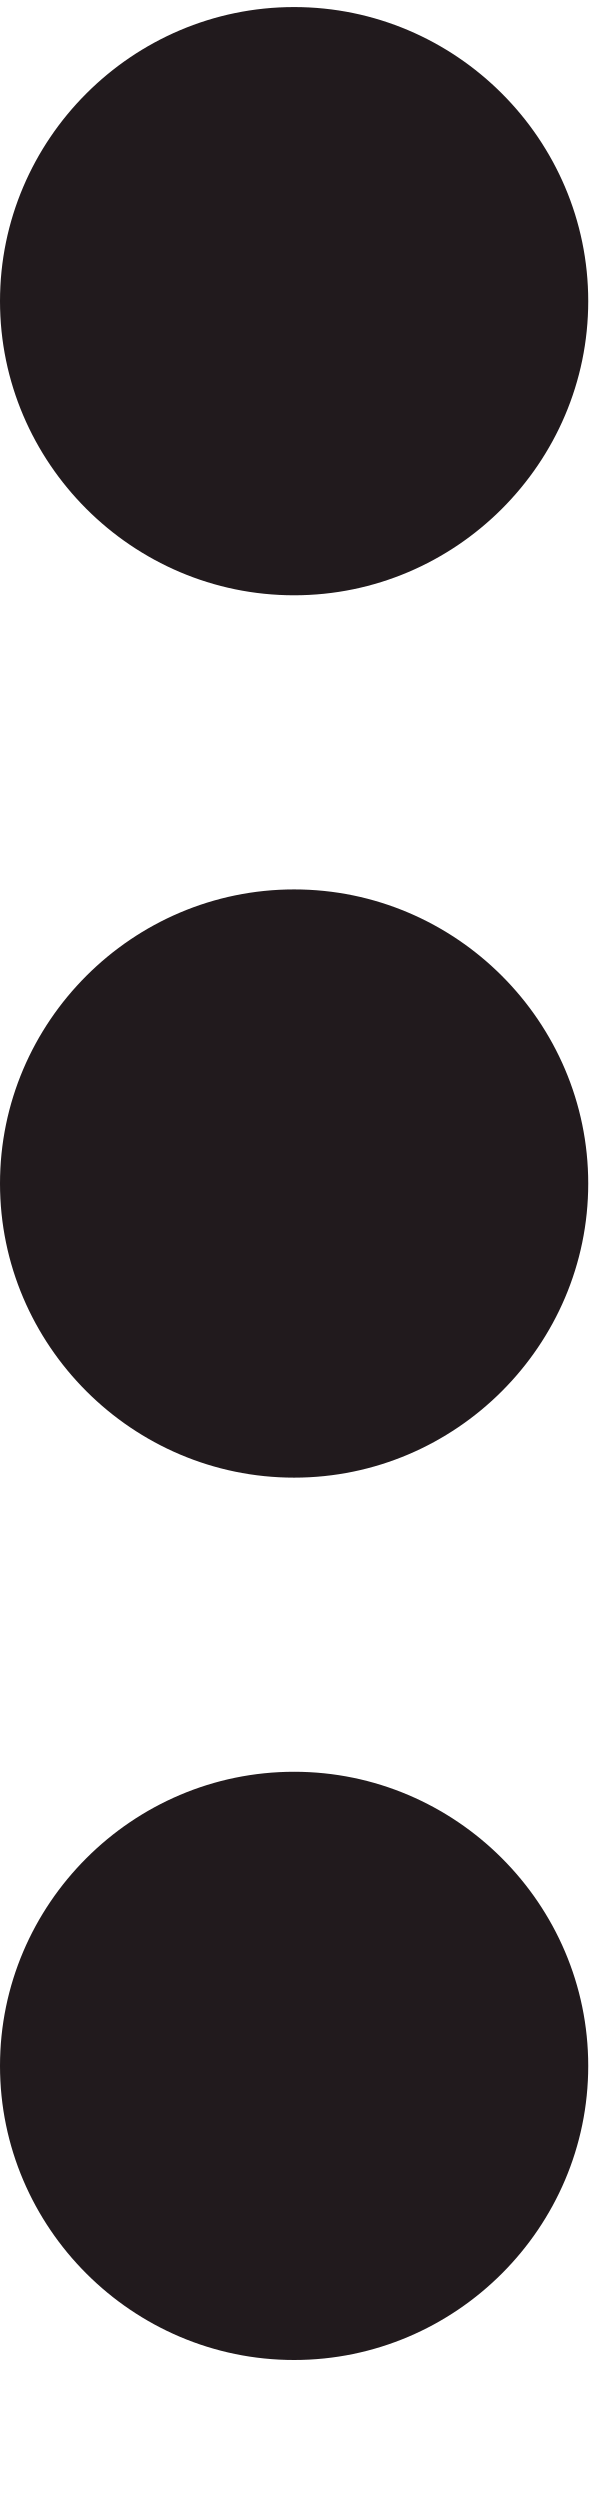
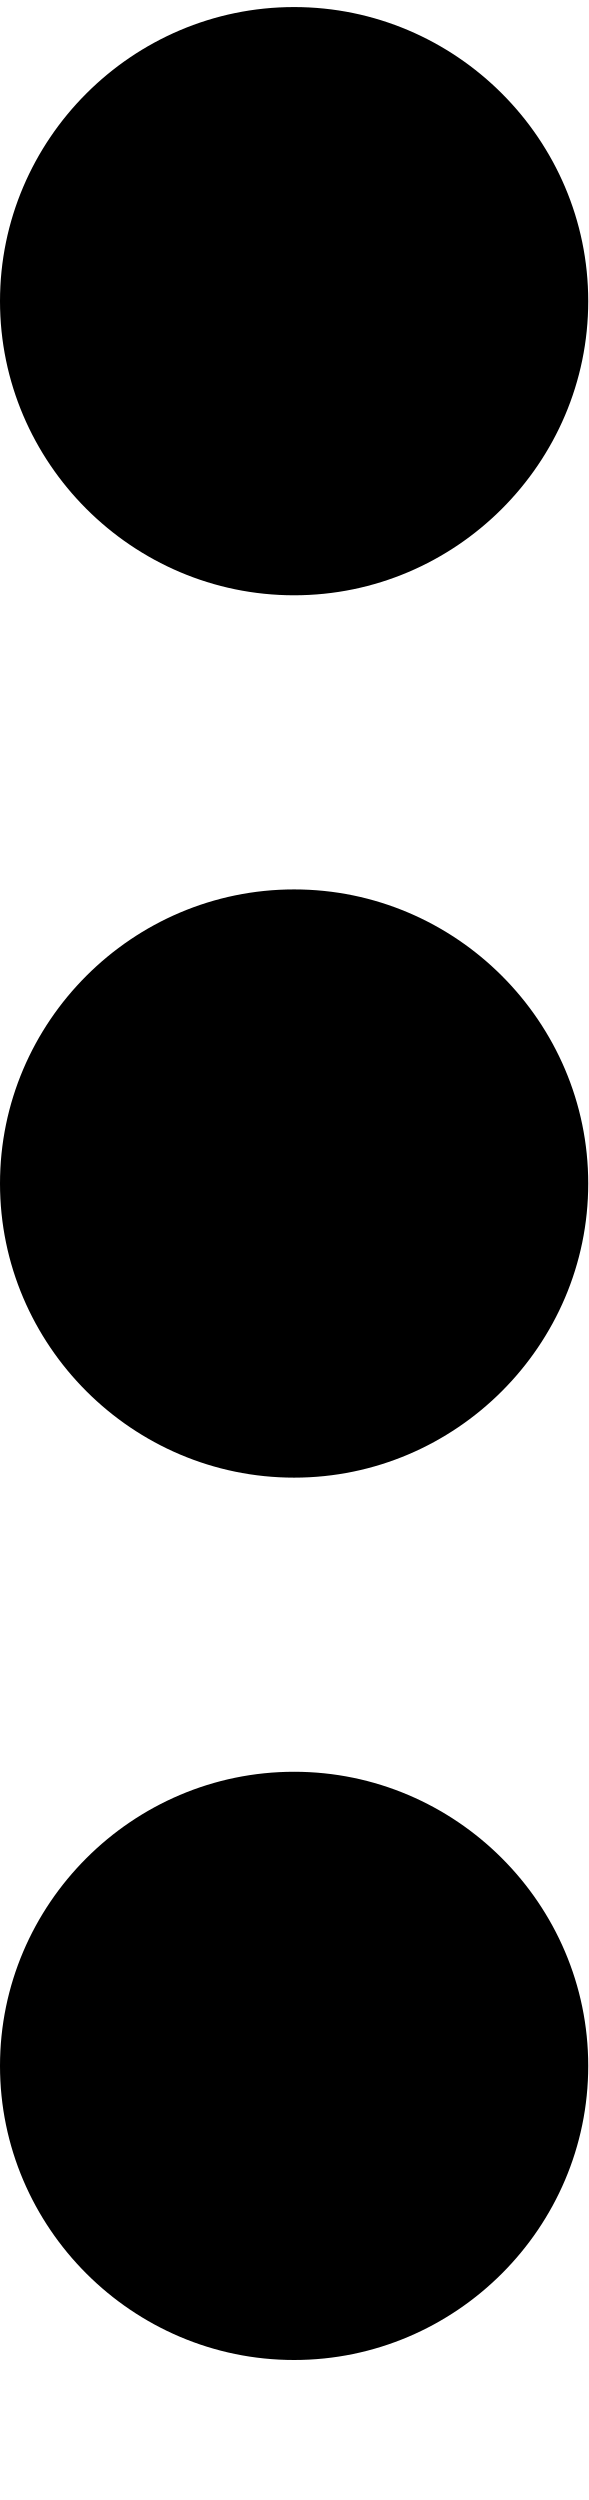
<svg xmlns="http://www.w3.org/2000/svg" width="4" height="17" viewBox="0 0 4 17" fill="none">
-   <path d="M2 4.048C3.1 4.048 4 3.148 4 2.048C4 0.948 3.1 0.048 2 0.048C0.9 0.048 0 0.948 0 2.048C0 3.148 0.9 4.048 2 4.048ZM2 6.048C0.9 6.048 0 6.948 0 8.048C0 9.148 0.9 10.048 2 10.048C3.1 10.048 4 9.148 4 8.048C4 6.948 3.1 6.048 2 6.048ZM2 12.048C0.9 12.048 0 12.948 0 14.048C0 15.148 0.9 16.048 2 16.048C3.1 16.048 4 15.148 4 14.048C4 12.948 3.1 12.048 2 12.048Z" fill="#211A1D" />
+   <path d="M2 4.048C3.1 4.048 4 3.148 4 2.048C4 0.948 3.1 0.048 2 0.048C0.9 0.048 0 0.948 0 2.048C0 3.148 0.9 4.048 2 4.048ZM2 6.048C0.9 6.048 0 6.948 0 8.048C0 9.148 0.9 10.048 2 10.048C3.1 10.048 4 9.148 4 8.048C4 6.948 3.1 6.048 2 6.048ZM2 12.048C0.9 12.048 0 12.948 0 14.048C0 15.148 0.9 16.048 2 16.048C3.1 16.048 4 15.148 4 14.048C4 12.948 3.1 12.048 2 12.048Z" fill="currentColor" />
</svg>
